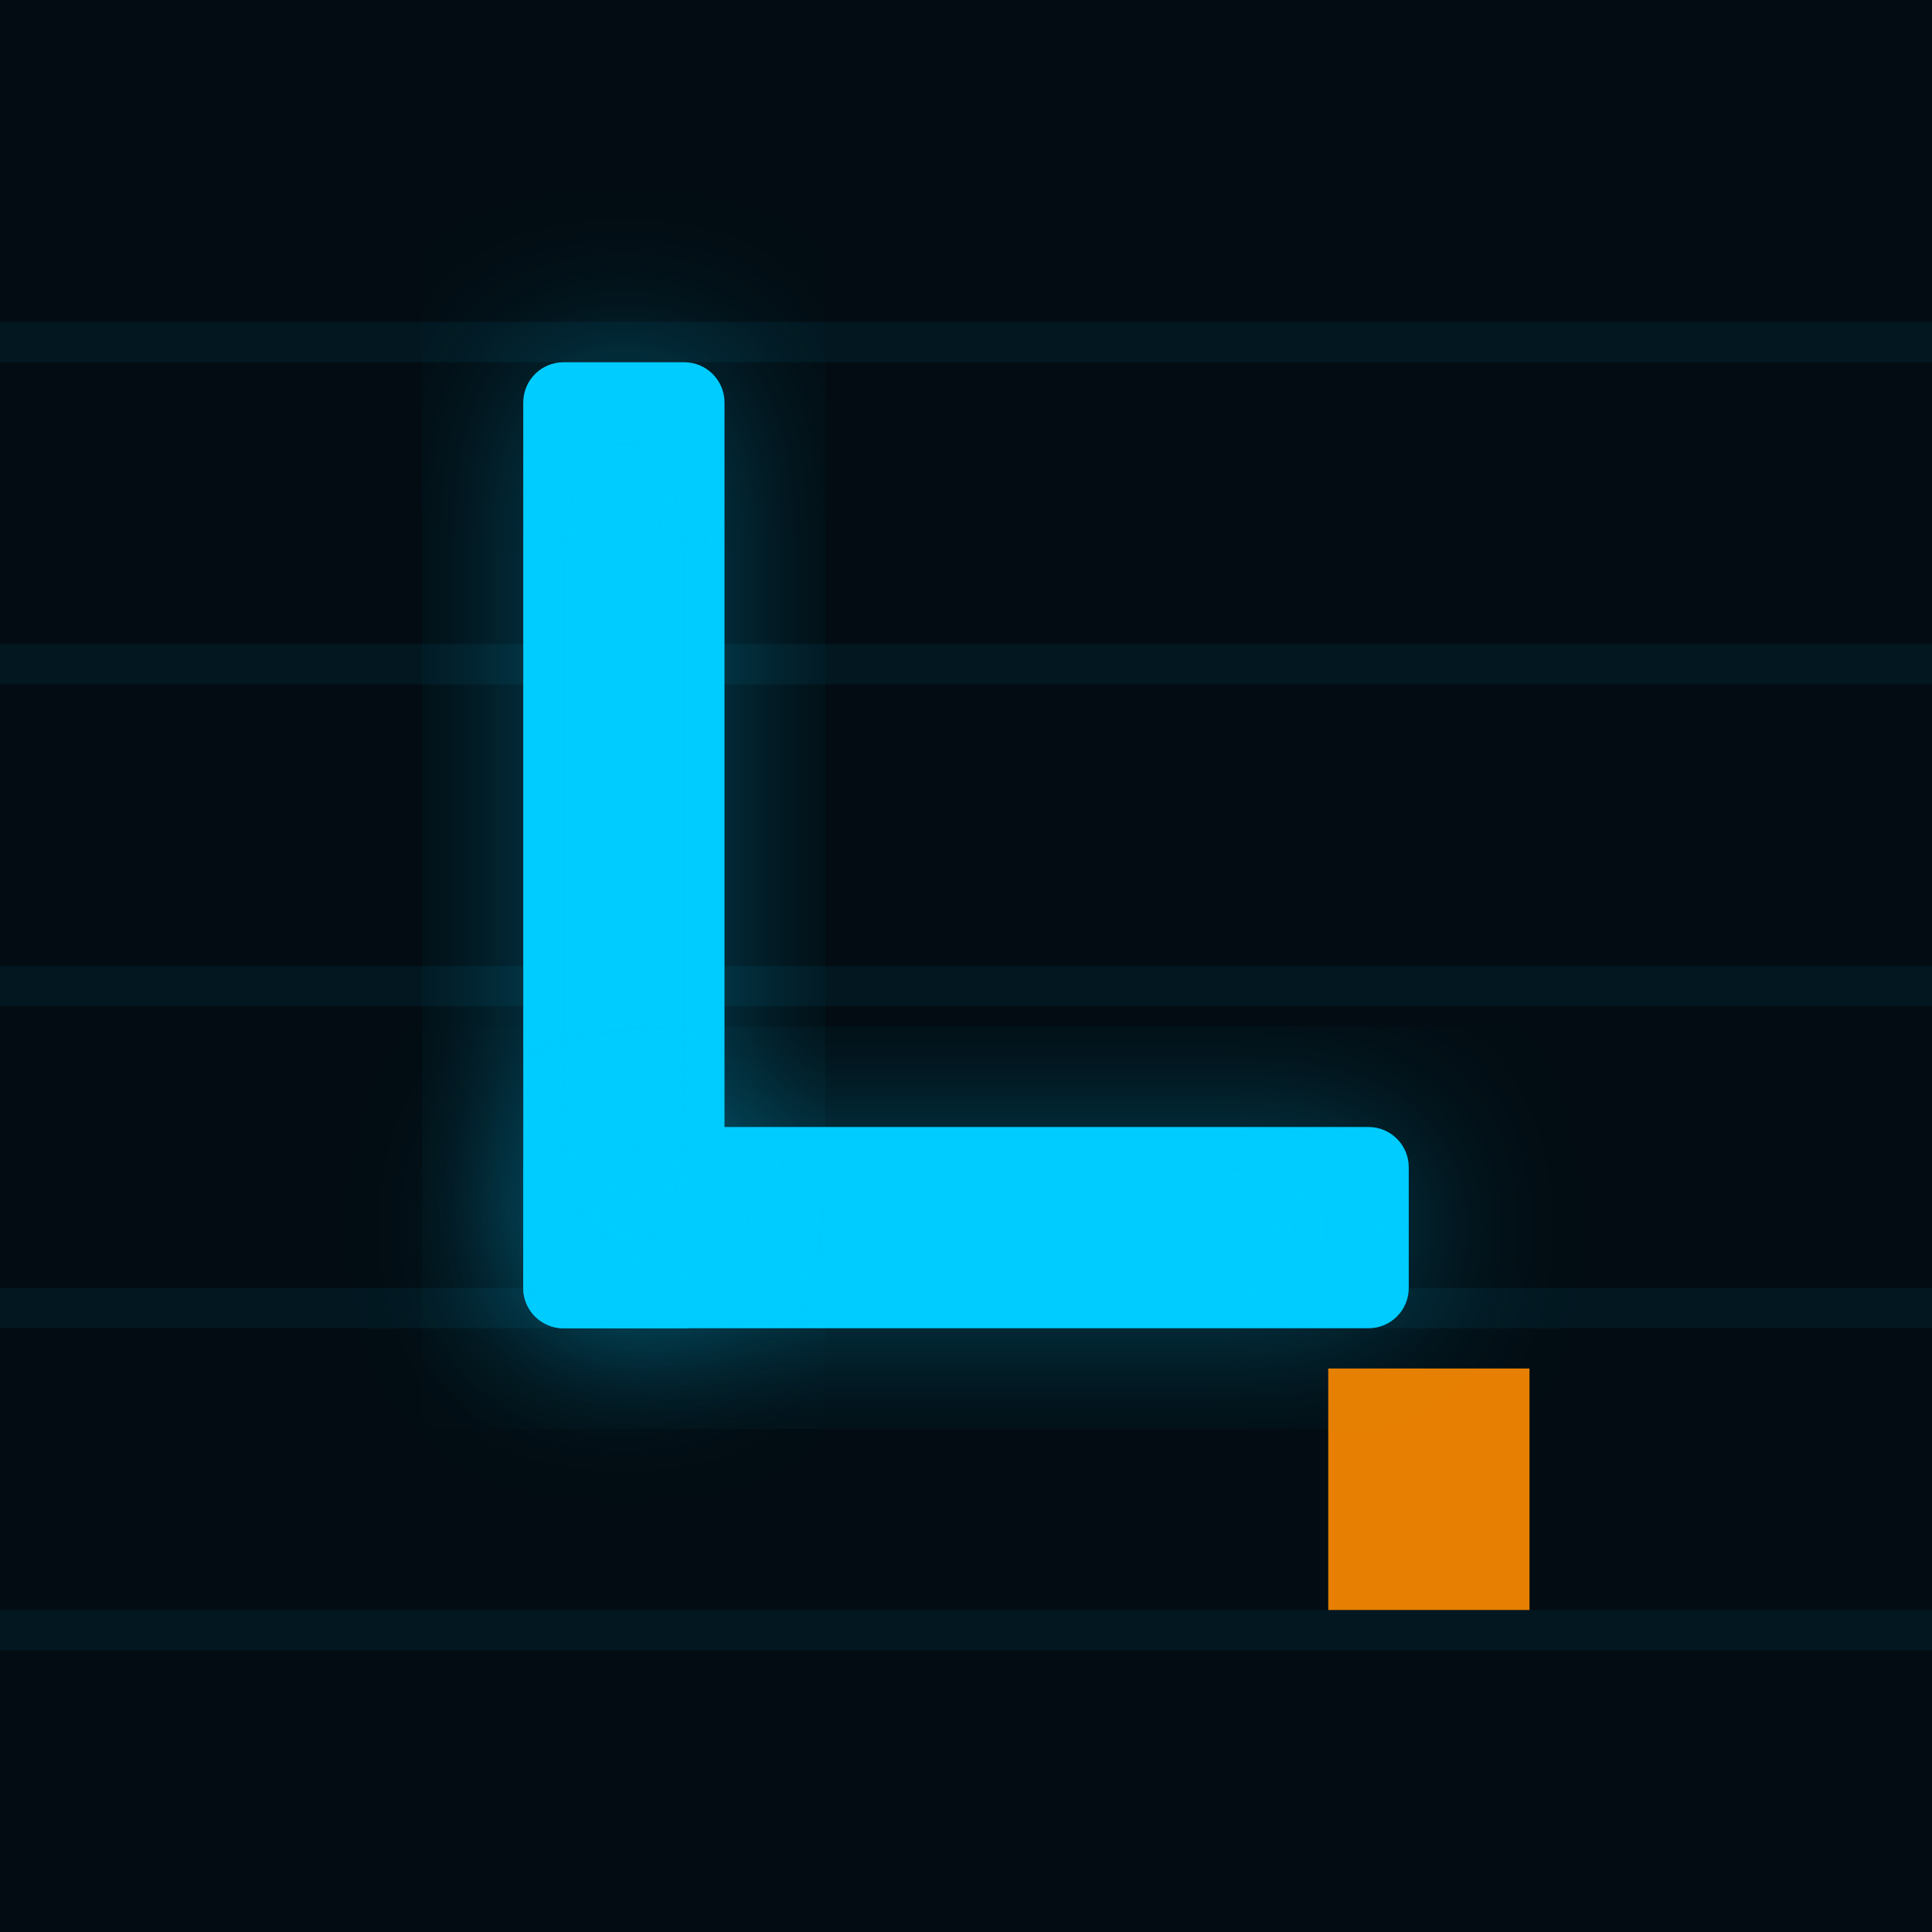
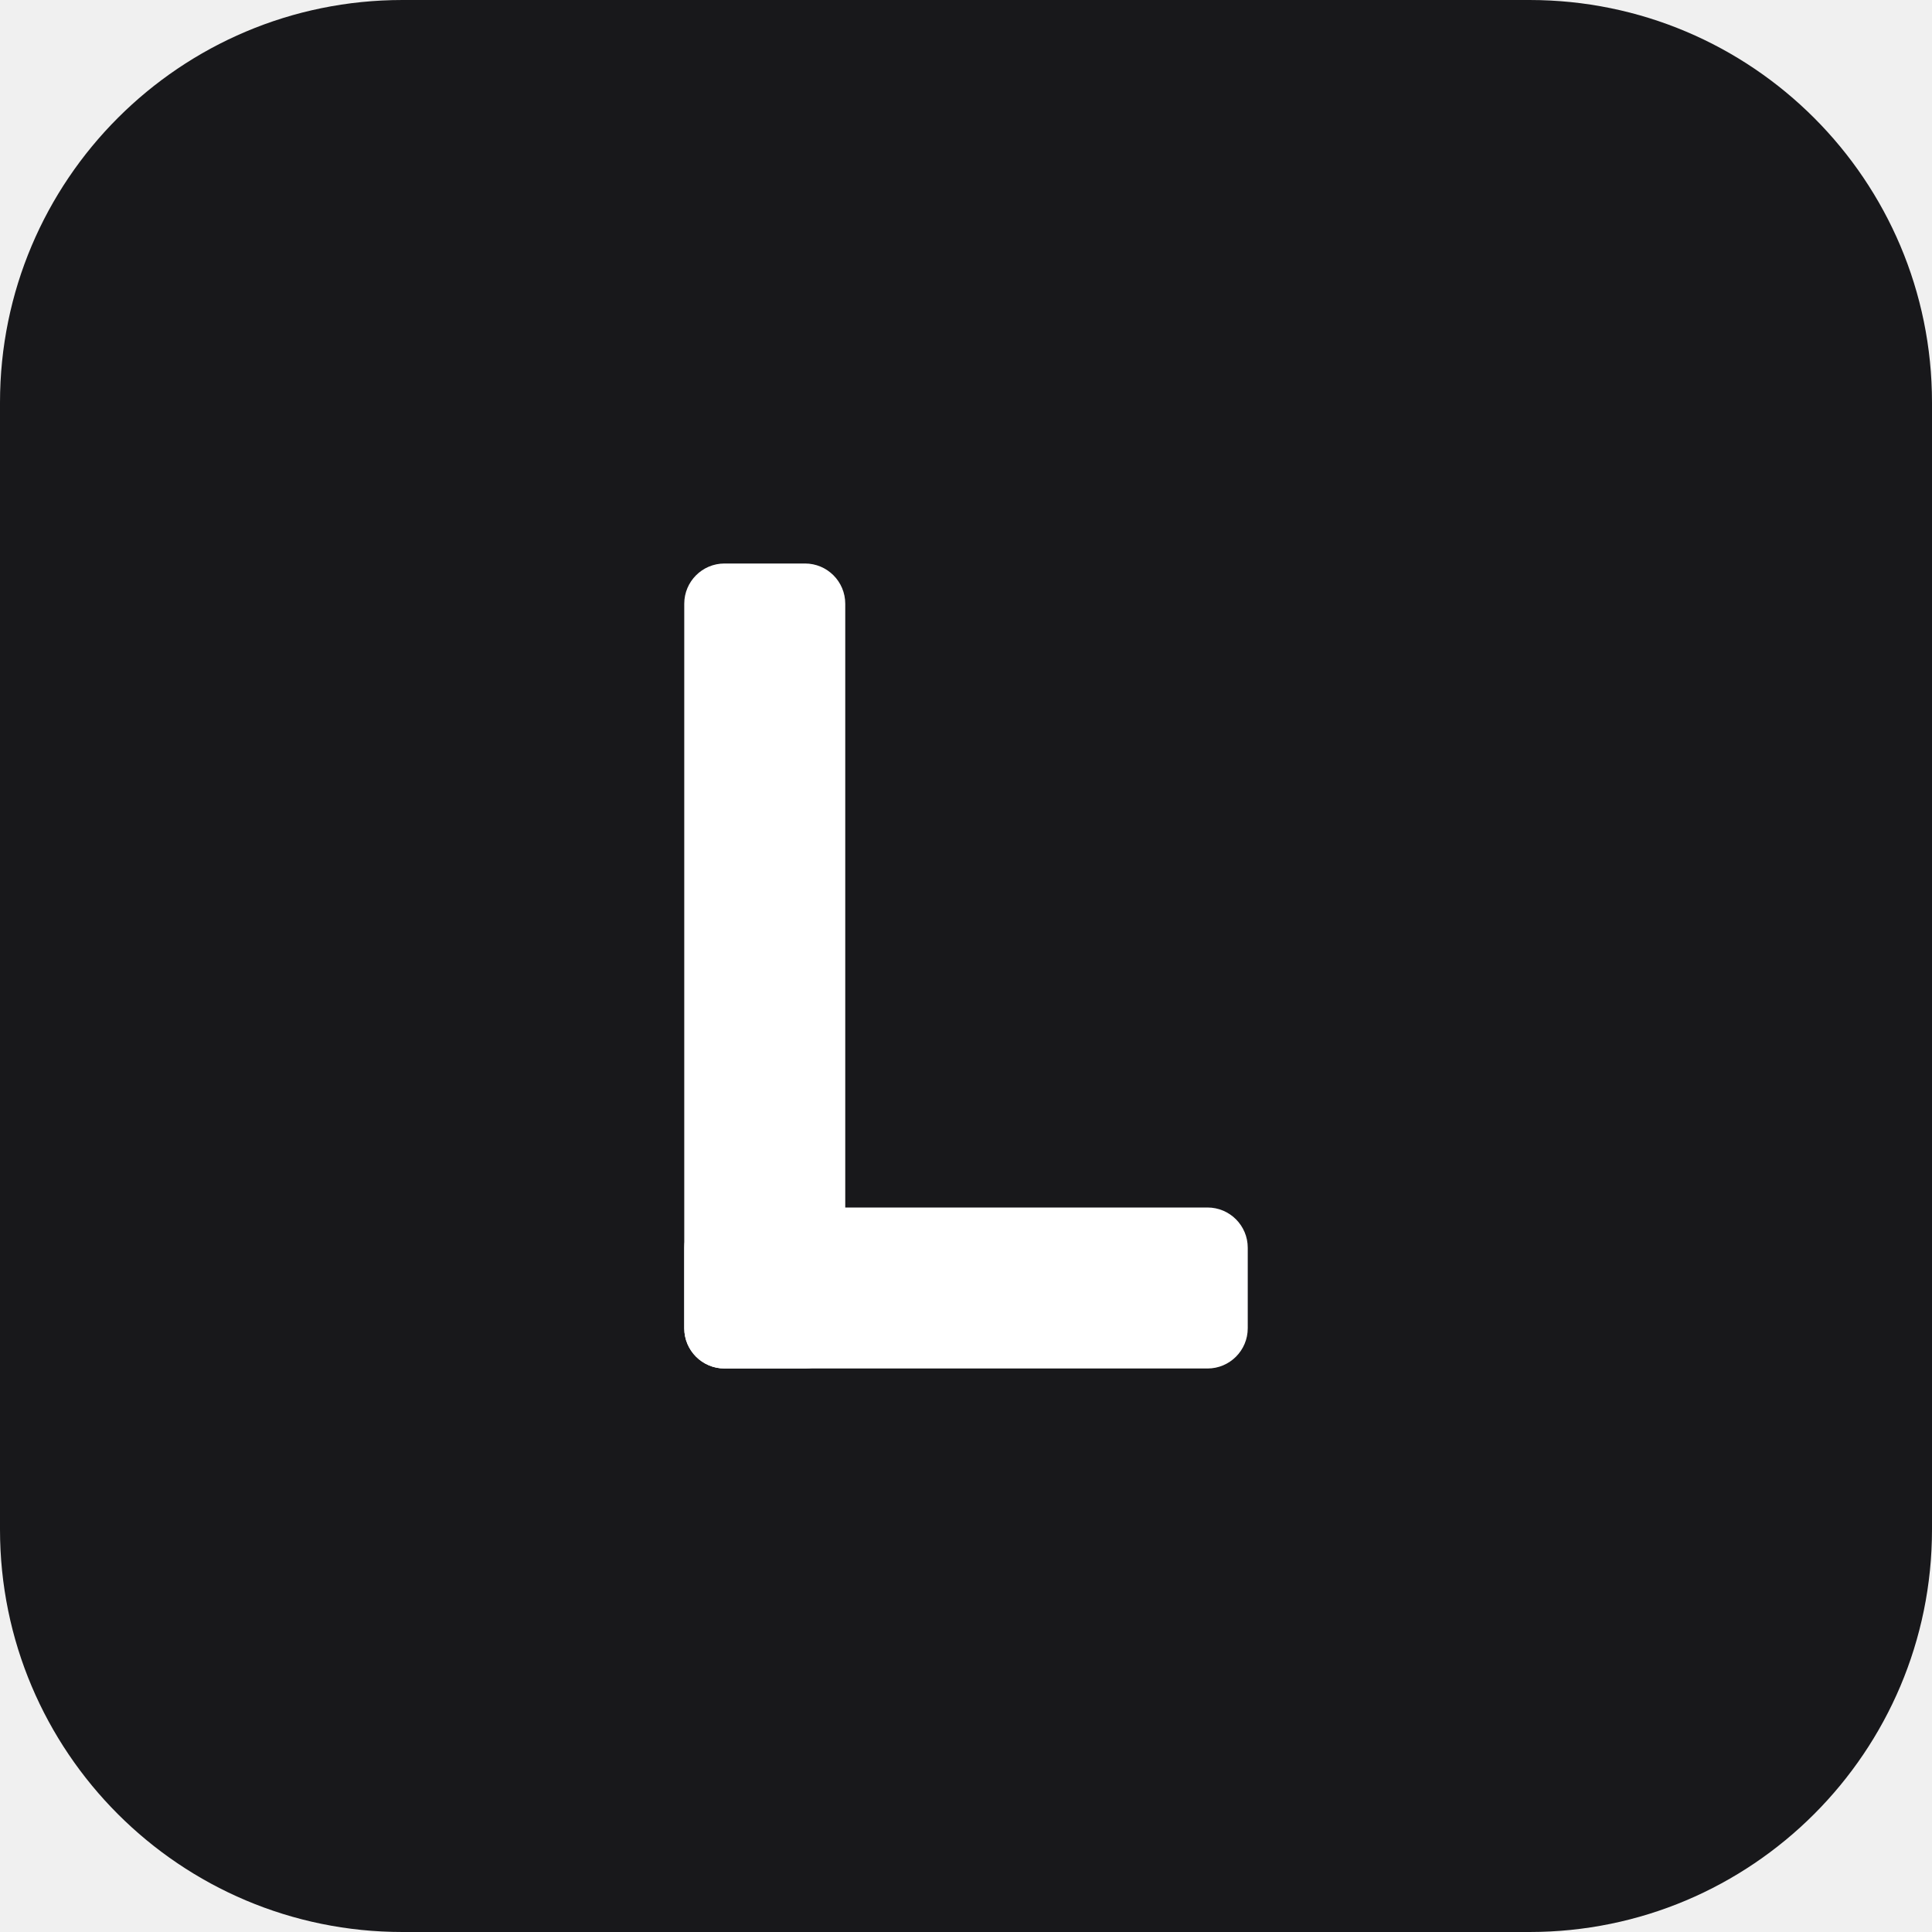
<svg xmlns="http://www.w3.org/2000/svg" width="48" height="48" viewBox="0 0 48 48">
-   <rect width="48" height="48" fill="#020C12" />
-   <rect x="0" y="8" width="48" height="1" fill="#00CCFF" opacity="0.06" />
-   <rect x="0" y="16" width="48" height="1" fill="#00CCFF" opacity="0.06" />
-   <rect x="0" y="24" width="48" height="1" fill="#00CCFF" opacity="0.06" />
-   <rect x="0" y="32" width="48" height="1" fill="#00CCFF" opacity="0.06" />
-   <rect x="0" y="40" width="48" height="1" fill="#00CCFF" opacity="0.06" />
-   <rect x="13" y="9" width="5" height="24" rx="1" fill="#00CCFF" />
-   <rect x="13" y="28" width="22" height="5" rx="1" fill="#00CCFF" />
-   <rect x="13" y="9" width="5" height="24" rx="1" fill="#00CCFF" opacity="0.3" filter="url(#g)" />
-   <rect x="13" y="28" width="22" height="5" rx="1" fill="#00CCFF" opacity="0.3" filter="url(#g)" />
-   <rect x="33" y="34" width="5" height="6" rx="0" fill="#FF8C00" opacity="0.9" />
-   <defs>
-     <filter id="g" x="-50%" y="-50%" width="200%" height="200%">
-       <feGaussianBlur stdDeviation="2" />
-     </filter>
-   </defs>
+   <rect width="48" height="48" rx="10" fill="#18181b" />
+   <rect x="17" y="14" width="4" height="20" rx="1" fill="#ffffff" />
+   <rect x="17" y="30" width="14" height="4" rx="1" fill="#ffffff" />
</svg>
